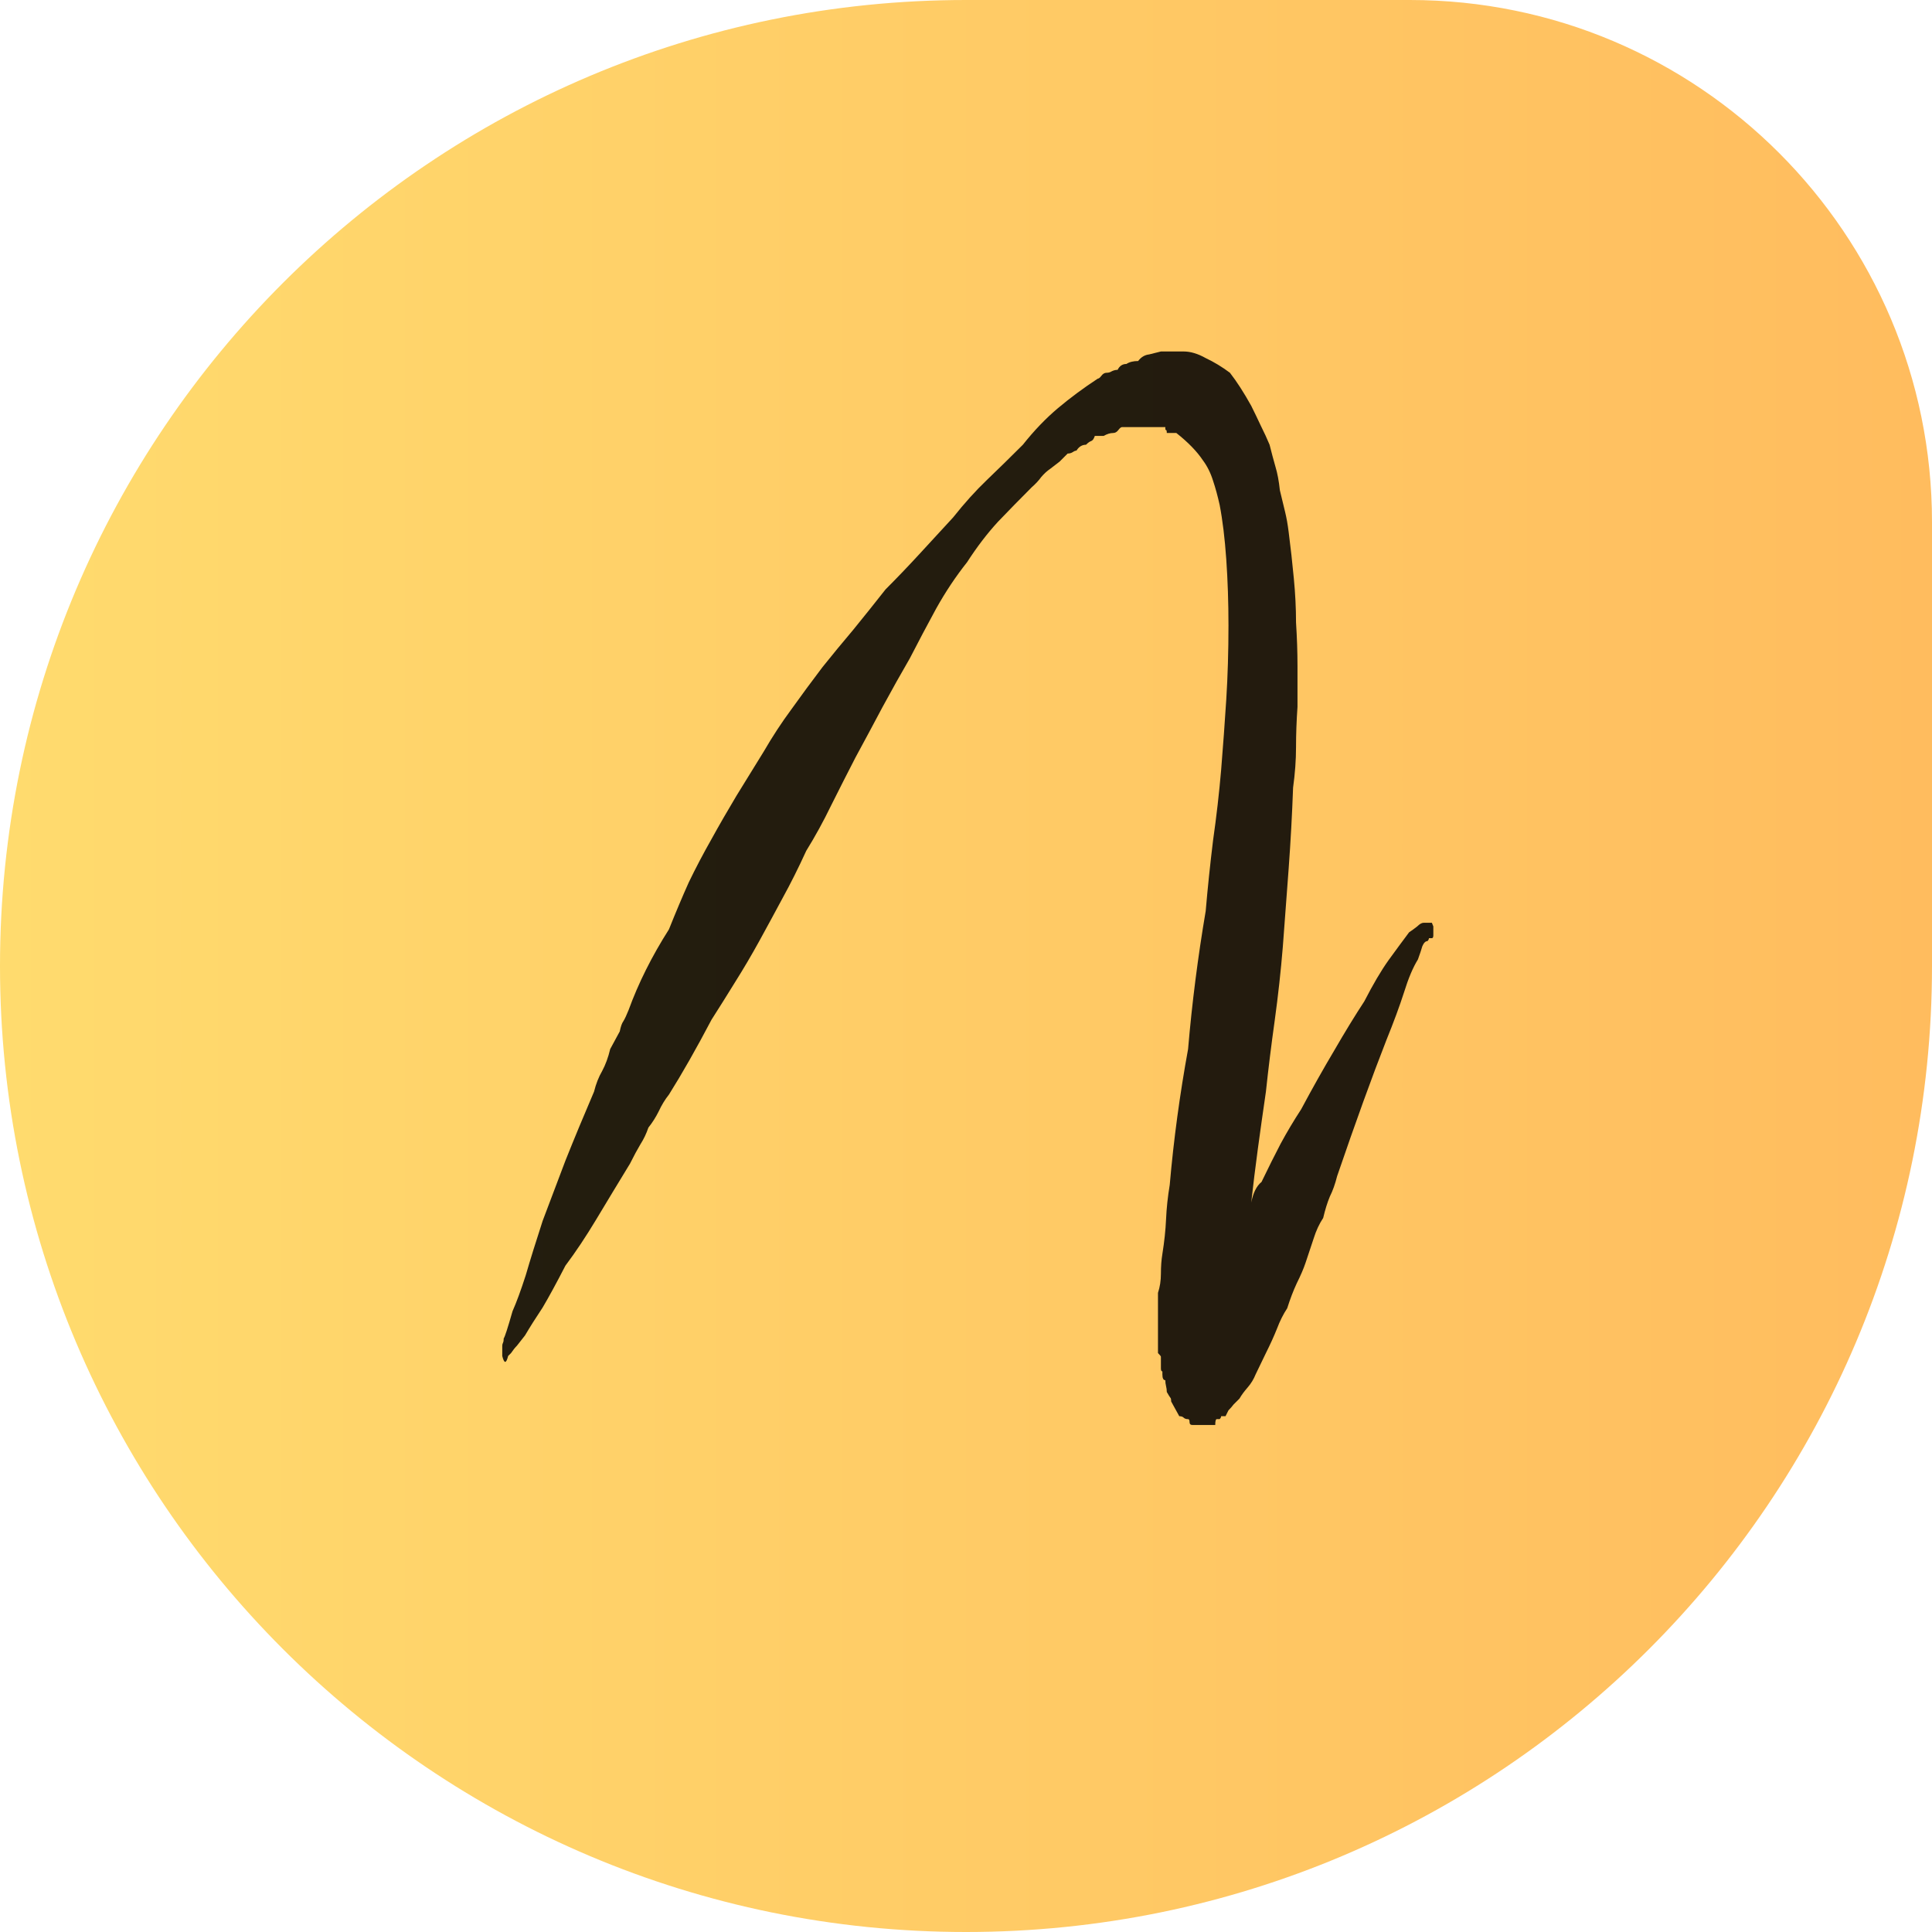
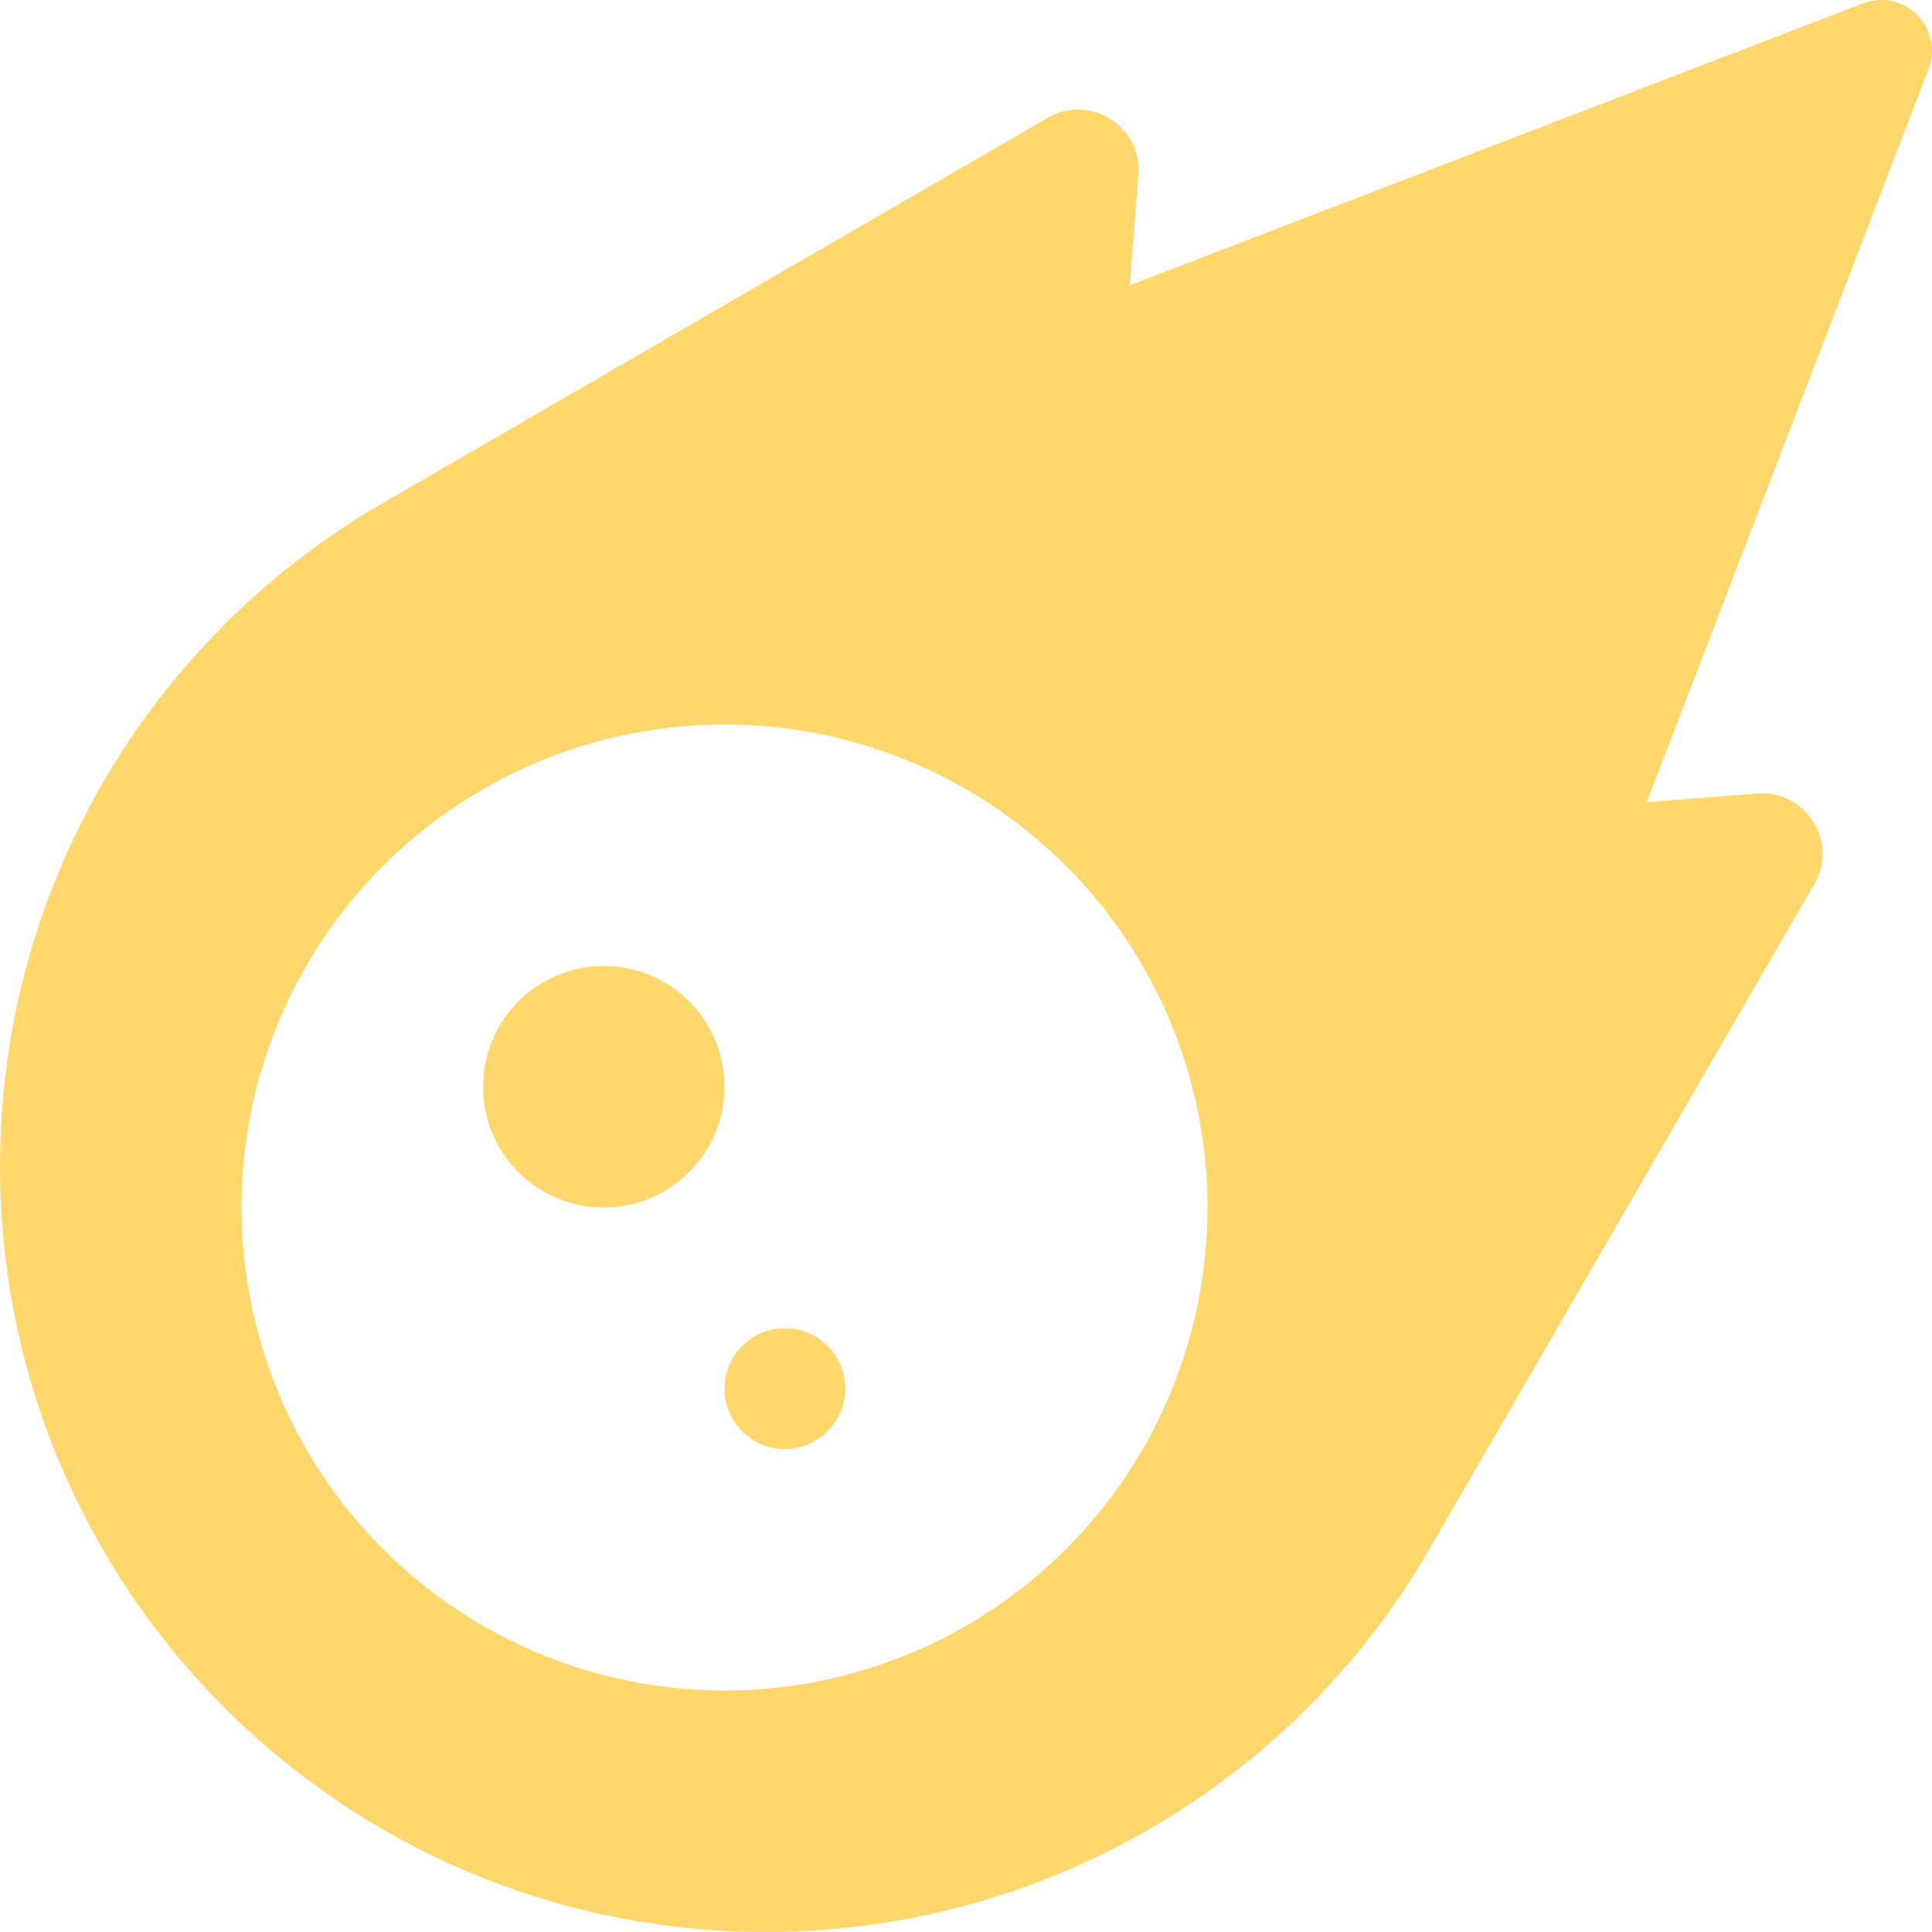
- <svg xmlns="http://www.w3.org/2000/svg" width="185" height="185" viewBox="0 0 185 185" fill="none">
-   <path d="M0 92.5C0 41.414 41.414 0 92.5 0H135C162.614 0 185 22.386 185 50V92.5C185 143.586 143.586 185 92.5 185V185C41.414 185 0 143.586 0 92.5V92.5Z" fill="url(#paint0_linear_13_13)" />
-   <path d="M137.109 88.359C137.109 88.359 137.156 88.477 137.25 88.711V88.992C137.25 89.18 137.25 89.367 137.25 89.555C137.25 89.742 137.203 89.836 137.109 89.836H136.828C136.828 89.93 136.781 90.023 136.688 90.117C136.5 90.117 136.336 90.281 136.195 90.609C136.102 90.938 135.961 91.359 135.773 91.875C135.305 92.625 134.859 93.68 134.438 95.039C134.016 96.352 133.453 97.875 132.75 99.609C131.391 103.078 129.82 107.414 128.039 112.617C127.852 113.367 127.617 114.023 127.336 114.586C127.102 115.148 126.891 115.828 126.703 116.625C126.328 117.188 126.023 117.844 125.789 118.594C125.555 119.297 125.297 120.07 125.016 120.914C124.828 121.477 124.547 122.133 124.172 122.883C123.844 123.586 123.539 124.383 123.258 125.273C122.883 125.836 122.555 126.492 122.273 127.242C121.992 127.945 121.641 128.719 121.219 129.562L120.234 131.602C120.047 132.07 119.789 132.492 119.461 132.867C119.133 133.242 118.875 133.594 118.688 133.922C118.5 134.109 118.312 134.297 118.125 134.484C117.984 134.672 117.82 134.859 117.633 135.047L117.352 135.609H116.93C116.93 135.703 116.883 135.797 116.789 135.891H116.508C116.414 135.891 116.367 136.078 116.367 136.453H116.086H115.945H115.664H115.453H115.172H114.75H114.609H114.188C114 136.453 113.906 136.359 113.906 136.172C113.906 135.984 113.859 135.891 113.766 135.891C113.578 135.891 113.438 135.844 113.344 135.75C113.25 135.656 113.109 135.609 112.922 135.609L112.148 134.203C112.148 134.016 112.125 133.898 112.078 133.852C112.031 133.805 111.914 133.617 111.727 133.289C111.727 133.102 111.703 132.914 111.656 132.727C111.609 132.539 111.586 132.352 111.586 132.164C111.398 132.164 111.305 131.977 111.305 131.602V131.32C111.211 131.32 111.164 131.227 111.164 131.039V130.758C111.164 130.289 111.164 130.008 111.164 129.914C111.164 129.867 111.07 129.75 110.883 129.562V129V128.719V125.555V123.797C111.07 123.234 111.164 122.625 111.164 121.969C111.164 121.266 111.211 120.633 111.305 120.07C111.492 118.898 111.609 117.797 111.656 116.766C111.703 115.688 111.82 114.586 112.008 113.461C112.383 109.148 112.969 104.812 113.766 100.453C113.953 98.25 114.188 96.047 114.469 93.844C114.75 91.641 115.078 89.438 115.453 87.234C115.641 85.031 115.875 82.781 116.156 80.484C116.484 78.188 116.742 75.938 116.93 73.734C117.117 71.438 117.281 69.188 117.422 66.984C117.562 64.734 117.633 62.367 117.633 59.883C117.633 57.68 117.562 55.57 117.422 53.555C117.281 51.539 117.07 49.805 116.789 48.352C116.602 47.508 116.391 46.734 116.156 46.031C115.922 45.281 115.594 44.625 115.172 44.062C114.609 43.219 113.766 42.352 112.641 41.461H111.727C111.727 41.273 111.703 41.18 111.656 41.18C111.609 41.18 111.586 41.133 111.586 41.039V40.898H111.164H110.32H109.406H108.562H107.438C107.344 40.898 107.227 40.992 107.086 41.18C106.945 41.367 106.781 41.461 106.594 41.461C106.312 41.461 106.008 41.555 105.68 41.742H104.836C104.742 42.023 104.625 42.188 104.484 42.234C104.344 42.281 104.18 42.398 103.992 42.586C103.617 42.586 103.312 42.773 103.078 43.148C102.984 43.148 102.867 43.195 102.727 43.289C102.586 43.383 102.422 43.43 102.234 43.43C101.953 43.711 101.695 43.969 101.461 44.203C101.227 44.391 100.922 44.625 100.547 44.906C100.266 45.094 99.984 45.352 99.703 45.68C99.469 46.008 99.164 46.336 98.789 46.664C97.711 47.742 96.633 48.844 95.555 49.969C94.523 51.094 93.539 52.383 92.602 53.836C91.523 55.195 90.539 56.672 89.648 58.266C88.805 59.812 87.961 61.406 87.117 63.047C86.273 64.5 85.406 66.047 84.516 67.688C83.672 69.281 82.805 70.898 81.914 72.539C81.164 73.992 80.391 75.516 79.594 77.109C78.844 78.656 78.047 80.109 77.203 81.469C76.453 83.109 75.703 84.609 74.953 85.969C74.25 87.281 73.5 88.664 72.703 90.117C71.953 91.477 71.18 92.789 70.383 94.055C69.633 95.273 68.883 96.469 68.133 97.641C66.68 100.406 65.32 102.797 64.055 104.812C63.68 105.281 63.352 105.82 63.07 106.43C62.789 106.992 62.461 107.508 62.086 107.977C61.898 108.539 61.641 109.078 61.312 109.594C61.031 110.062 60.703 110.672 60.328 111.422C59.156 113.344 58.078 115.125 57.094 116.766C56.109 118.406 55.125 119.883 54.141 121.195C53.297 122.836 52.57 124.172 51.961 125.203C51.305 126.188 50.742 127.078 50.273 127.875C49.898 128.344 49.641 128.672 49.5 128.859C49.312 129.047 49.125 129.281 48.938 129.562L48.656 129.844C48.469 130.594 48.281 130.594 48.094 129.844V129V128.859C48.094 128.766 48.117 128.672 48.164 128.578C48.211 128.484 48.234 128.344 48.234 128.156C48.328 128.062 48.609 127.195 49.078 125.555C49.453 124.711 49.875 123.562 50.344 122.109C50.766 120.656 51.305 118.922 51.961 116.906C52.617 115.172 53.344 113.25 54.141 111.141C54.984 109.031 55.898 106.828 56.883 104.531C57.07 103.781 57.328 103.125 57.656 102.562C57.984 101.953 58.242 101.25 58.43 100.453L59.344 98.766C59.438 98.297 59.555 97.969 59.695 97.781C59.836 97.547 60 97.195 60.188 96.727C61.125 94.148 62.414 91.57 64.055 88.992C64.711 87.352 65.344 85.852 65.953 84.492C66.609 83.133 67.336 81.75 68.133 80.344C68.883 78.984 69.68 77.602 70.523 76.195C71.414 74.742 72.281 73.336 73.125 71.977C73.969 70.523 74.859 69.164 75.797 67.898C76.734 66.586 77.719 65.25 78.75 63.891C79.688 62.719 80.672 61.523 81.703 60.305C82.734 59.039 83.766 57.75 84.797 56.438C85.875 55.359 86.953 54.234 88.031 53.062C89.156 51.844 90.234 50.672 91.266 49.547C92.344 48.188 93.422 46.992 94.5 45.961C95.625 44.883 96.773 43.758 97.945 42.586C99.023 41.227 100.148 40.055 101.32 39.07C102.492 38.086 103.758 37.148 105.117 36.258C105.211 36.258 105.328 36.164 105.469 35.977C105.609 35.789 105.773 35.695 105.961 35.695C106.148 35.695 106.312 35.648 106.453 35.555C106.641 35.461 106.828 35.414 107.016 35.414C107.203 35.039 107.484 34.852 107.859 34.852C108.141 34.664 108.516 34.57 108.984 34.57C109.266 34.195 109.617 33.984 110.039 33.938L111.164 33.656H111.305H111.586H112.008H113.344C114 33.656 114.703 33.867 115.453 34.289C116.25 34.664 117.023 35.133 117.773 35.695C118.43 36.539 119.109 37.594 119.812 38.859C120.094 39.422 120.398 40.055 120.727 40.758C121.055 41.414 121.336 42.023 121.57 42.586C121.758 43.336 121.945 44.039 122.133 44.695C122.32 45.305 122.461 46.055 122.555 46.945C122.742 47.695 122.906 48.375 123.047 48.984C123.188 49.547 123.305 50.203 123.398 50.953C123.586 52.406 123.75 53.883 123.891 55.383C124.031 56.836 124.102 58.242 124.102 59.602C124.195 61.055 124.242 62.438 124.242 63.75C124.242 65.016 124.242 66.328 124.242 67.688C124.148 69.047 124.102 70.336 124.102 71.555C124.102 72.773 124.008 74.062 123.82 75.422C123.727 78 123.586 80.578 123.398 83.156C123.211 85.688 123.023 88.195 122.836 90.68C122.648 92.977 122.391 95.32 122.062 97.711C121.734 100.055 121.453 102.328 121.219 104.531C120.938 106.453 120.68 108.281 120.445 110.016C120.211 111.75 120 113.461 119.812 115.148C120 114.211 120.328 113.555 120.797 113.18C121.453 111.82 122.062 110.602 122.625 109.523C123.234 108.398 123.891 107.297 124.594 106.219C125.672 104.203 126.727 102.328 127.758 100.594C128.789 98.812 129.75 97.242 130.641 95.883C131.484 94.242 132.258 92.93 132.961 91.945C133.711 90.914 134.367 90.023 134.93 89.273C135.211 89.086 135.469 88.898 135.703 88.711C135.938 88.477 136.148 88.359 136.336 88.359H136.688H136.828H137.109ZM115.031 122.672H114.75H115.031ZM114.75 122.672H114.609H114.75Z" fill="black" fill-opacity="0.86" />
-   <defs>
-     <linearGradient id="paint0_linear_13_13" x1="0" y1="92" x2="185" y2="92" gradientUnits="userSpaceOnUse">
-       <stop stop-color="#FFDB6E" />
-       <stop offset="1" stop-color="#FFBC5E" />
-     </linearGradient>
-   </defs>
+ <svg xmlns="http://www.w3.org/2000/svg" width="190" height="190" viewBox="0 0 190 190" fill="none">
+   <path d="M183.209 0.334L111.105 28.055L111.959 17.182C112.33 12.432 107.209 9.203 103.053 11.578L37.592 49.504C14.324 62.975 0 87.801 0 114.668C0 156.268 33.732 190 75.332 190C102.199 190 127.063 175.676 140.533 152.408L178.422 86.947C180.834 82.828 177.605 77.67 172.818 78.041L161.945 78.894L189.666 6.791C189.889 6.234 190 5.604 190 5.01C190 2.227 187.773 0 184.99 0C184.359 0 183.766 0.111 183.209 0.334ZM71.25 71.25C83.848 71.25 95.93 76.254 104.838 85.162C113.746 94.07 118.75 106.152 118.75 118.75C118.75 131.348 113.746 143.43 104.838 152.338C95.93 161.246 83.848 166.25 71.25 166.25C58.652 166.25 46.57 161.246 37.662 152.338C28.755 143.43 23.75 131.348 23.75 118.75C23.75 106.152 28.755 94.07 37.662 85.162C46.57 76.254 58.652 71.25 71.25 71.25ZM71.25 106.875C71.25 103.726 69.999 100.705 67.772 98.478C65.545 96.251 62.524 95 59.375 95C56.226 95 53.205 96.251 50.978 98.478C48.751 100.705 47.5 103.726 47.5 106.875C47.5 110.024 48.751 113.045 50.978 115.272C53.205 117.499 56.226 118.75 59.375 118.75C62.524 118.75 65.545 117.499 67.772 115.272C69.999 113.045 71.25 110.024 71.25 106.875ZM77.188 142.5C78.762 142.5 80.272 141.874 81.386 140.761C82.499 139.647 83.125 138.137 83.125 136.562C83.125 134.988 82.499 133.478 81.386 132.364C80.272 131.251 78.762 130.625 77.188 130.625C75.613 130.625 74.103 131.251 72.989 132.364C71.876 133.478 71.25 134.988 71.25 136.562C71.25 138.137 71.876 139.647 72.989 140.761C74.103 141.874 75.613 142.5 77.188 142.5Z" fill="#FFD76C" />
</svg>
